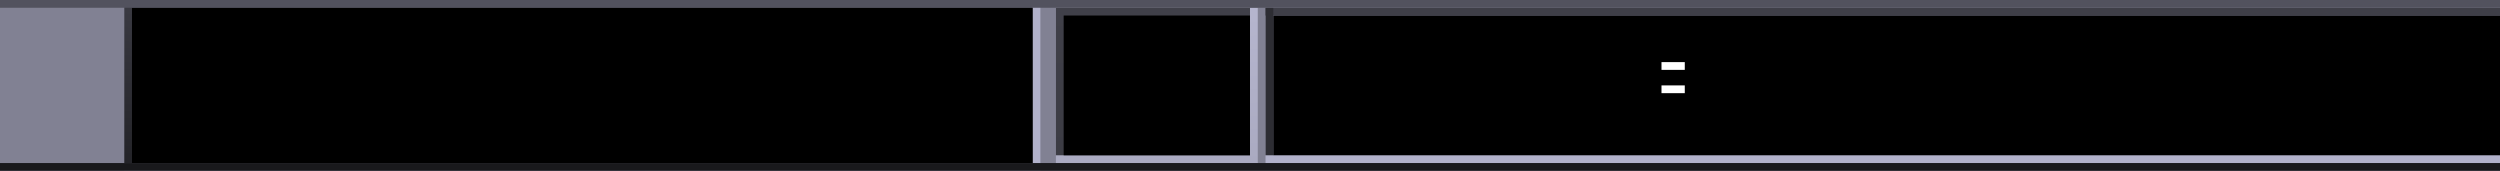
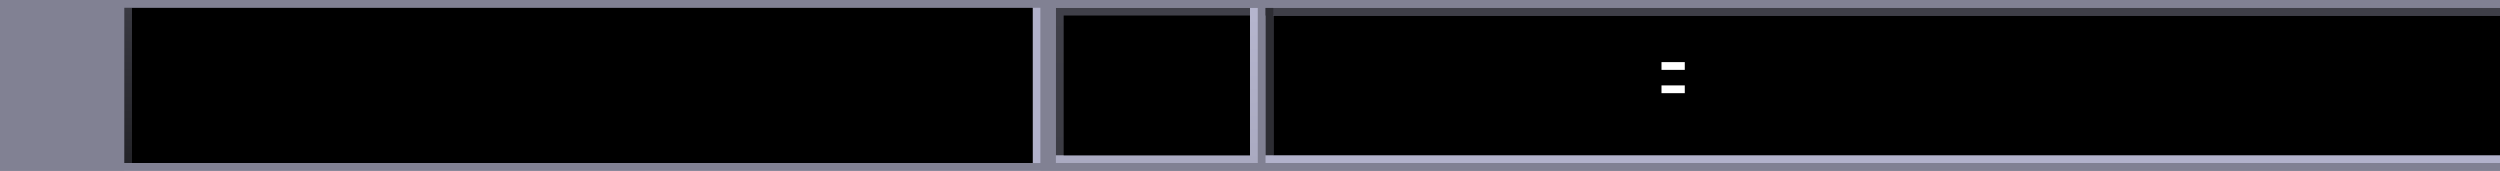
<svg xmlns="http://www.w3.org/2000/svg" width="322" height="22" viewBox="0 0 322 22">
  <defs>
    <linearGradient id="p1" gradientUnits="userSpaceOnUse" x1="52.62" y1="23.63" x2="150.06" y2="67.40">
      <stop class="tone-682-stop" offset="0.000" stop-color="#a3a3b9" />
      <stop class="tone-747-stop" offset="1.000" stop-color="#b2b2cb" />
    </linearGradient>
    <linearGradient id="p2" gradientUnits="userSpaceOnUse" x1="-9.34" y1="104.88" x2="-6.57" y2="73.79">
      <stop class="tone-147-stop" offset="0.000" stop-color="#232328" />
      <stop class="tone-294-stop" offset="1.000" stop-color="#464650" />
    </linearGradient>
    <linearGradient id="p3" gradientUnits="userSpaceOnUse" x1="2.25" y1="110.21" x2="1.86" y2="91.22">
      <stop class="tone-712-stop" offset="0.000" stop-color="#aaaac1" />
      <stop class="tone-759-stop" offset="1.000" stop-color="#b5b5ce" />
    </linearGradient>
    <linearGradient id="p4" gradientUnits="userSpaceOnUse" x1="4.65" y1="111.42" x2="3.86" y2="92.46">
      <stop class="tone-251-stop" offset="0.000" stop-color="#3c3c44" />
      <stop class="tone-269-stop" offset="1.000" stop-color="#404049" />
    </linearGradient>
  </defs>
  <rect class="tone-541" x="0" y="0" width="322" height="22" fill="#818193" />
  <g transform="translate(2 -86)">
    <rect x="14" y="86" width="118" height="22" fill="url(#p1)" />
    <rect x="14" y="86" width="117" height="21" fill="url(#p2)" />
    <rect x="15" y="87" width="116" height="20" fill="#000000" />
    <rect x="134" y="87" width="26" height="20" fill="url(#p3)" />
    <rect x="134" y="87" width="25" height="19" fill="url(#p4)" />
    <rect x="135" y="88" width="24" height="18" fill="#000000" />
  </g>
  <rect class="tone-747" x="163" y="1" width="159" height="20" fill="#b2b2cb" />
  <rect class="tone-265" x="163" y="1" width="159" height="1" fill="#3f3f48" />
  <rect class="tone-188b" x="163" y="1" width="1" height="19" fill="#2d2d33" />
  <rect x="164" y="2" width="158" height="18" fill="#000000" />
  <rect x="214" y="8" width="3" height="1" fill="#ffffff" />
  <rect x="214" y="11" width="3" height="1" fill="#ffffff" />
-   <rect class="tone-345" x="0" y="0" width="322" height="1" fill="#52525e" />
-   <rect class="tone-104" x="0" y="21" width="322" height="1" fill="#19191c" />
+   <rect class="tone-541" x="0" y="0" width="322" height="1" fill="#818193" />
+   <rect class="tone-541" x="0" y="21" width="322" height="1" fill="#818193" />
</svg>
